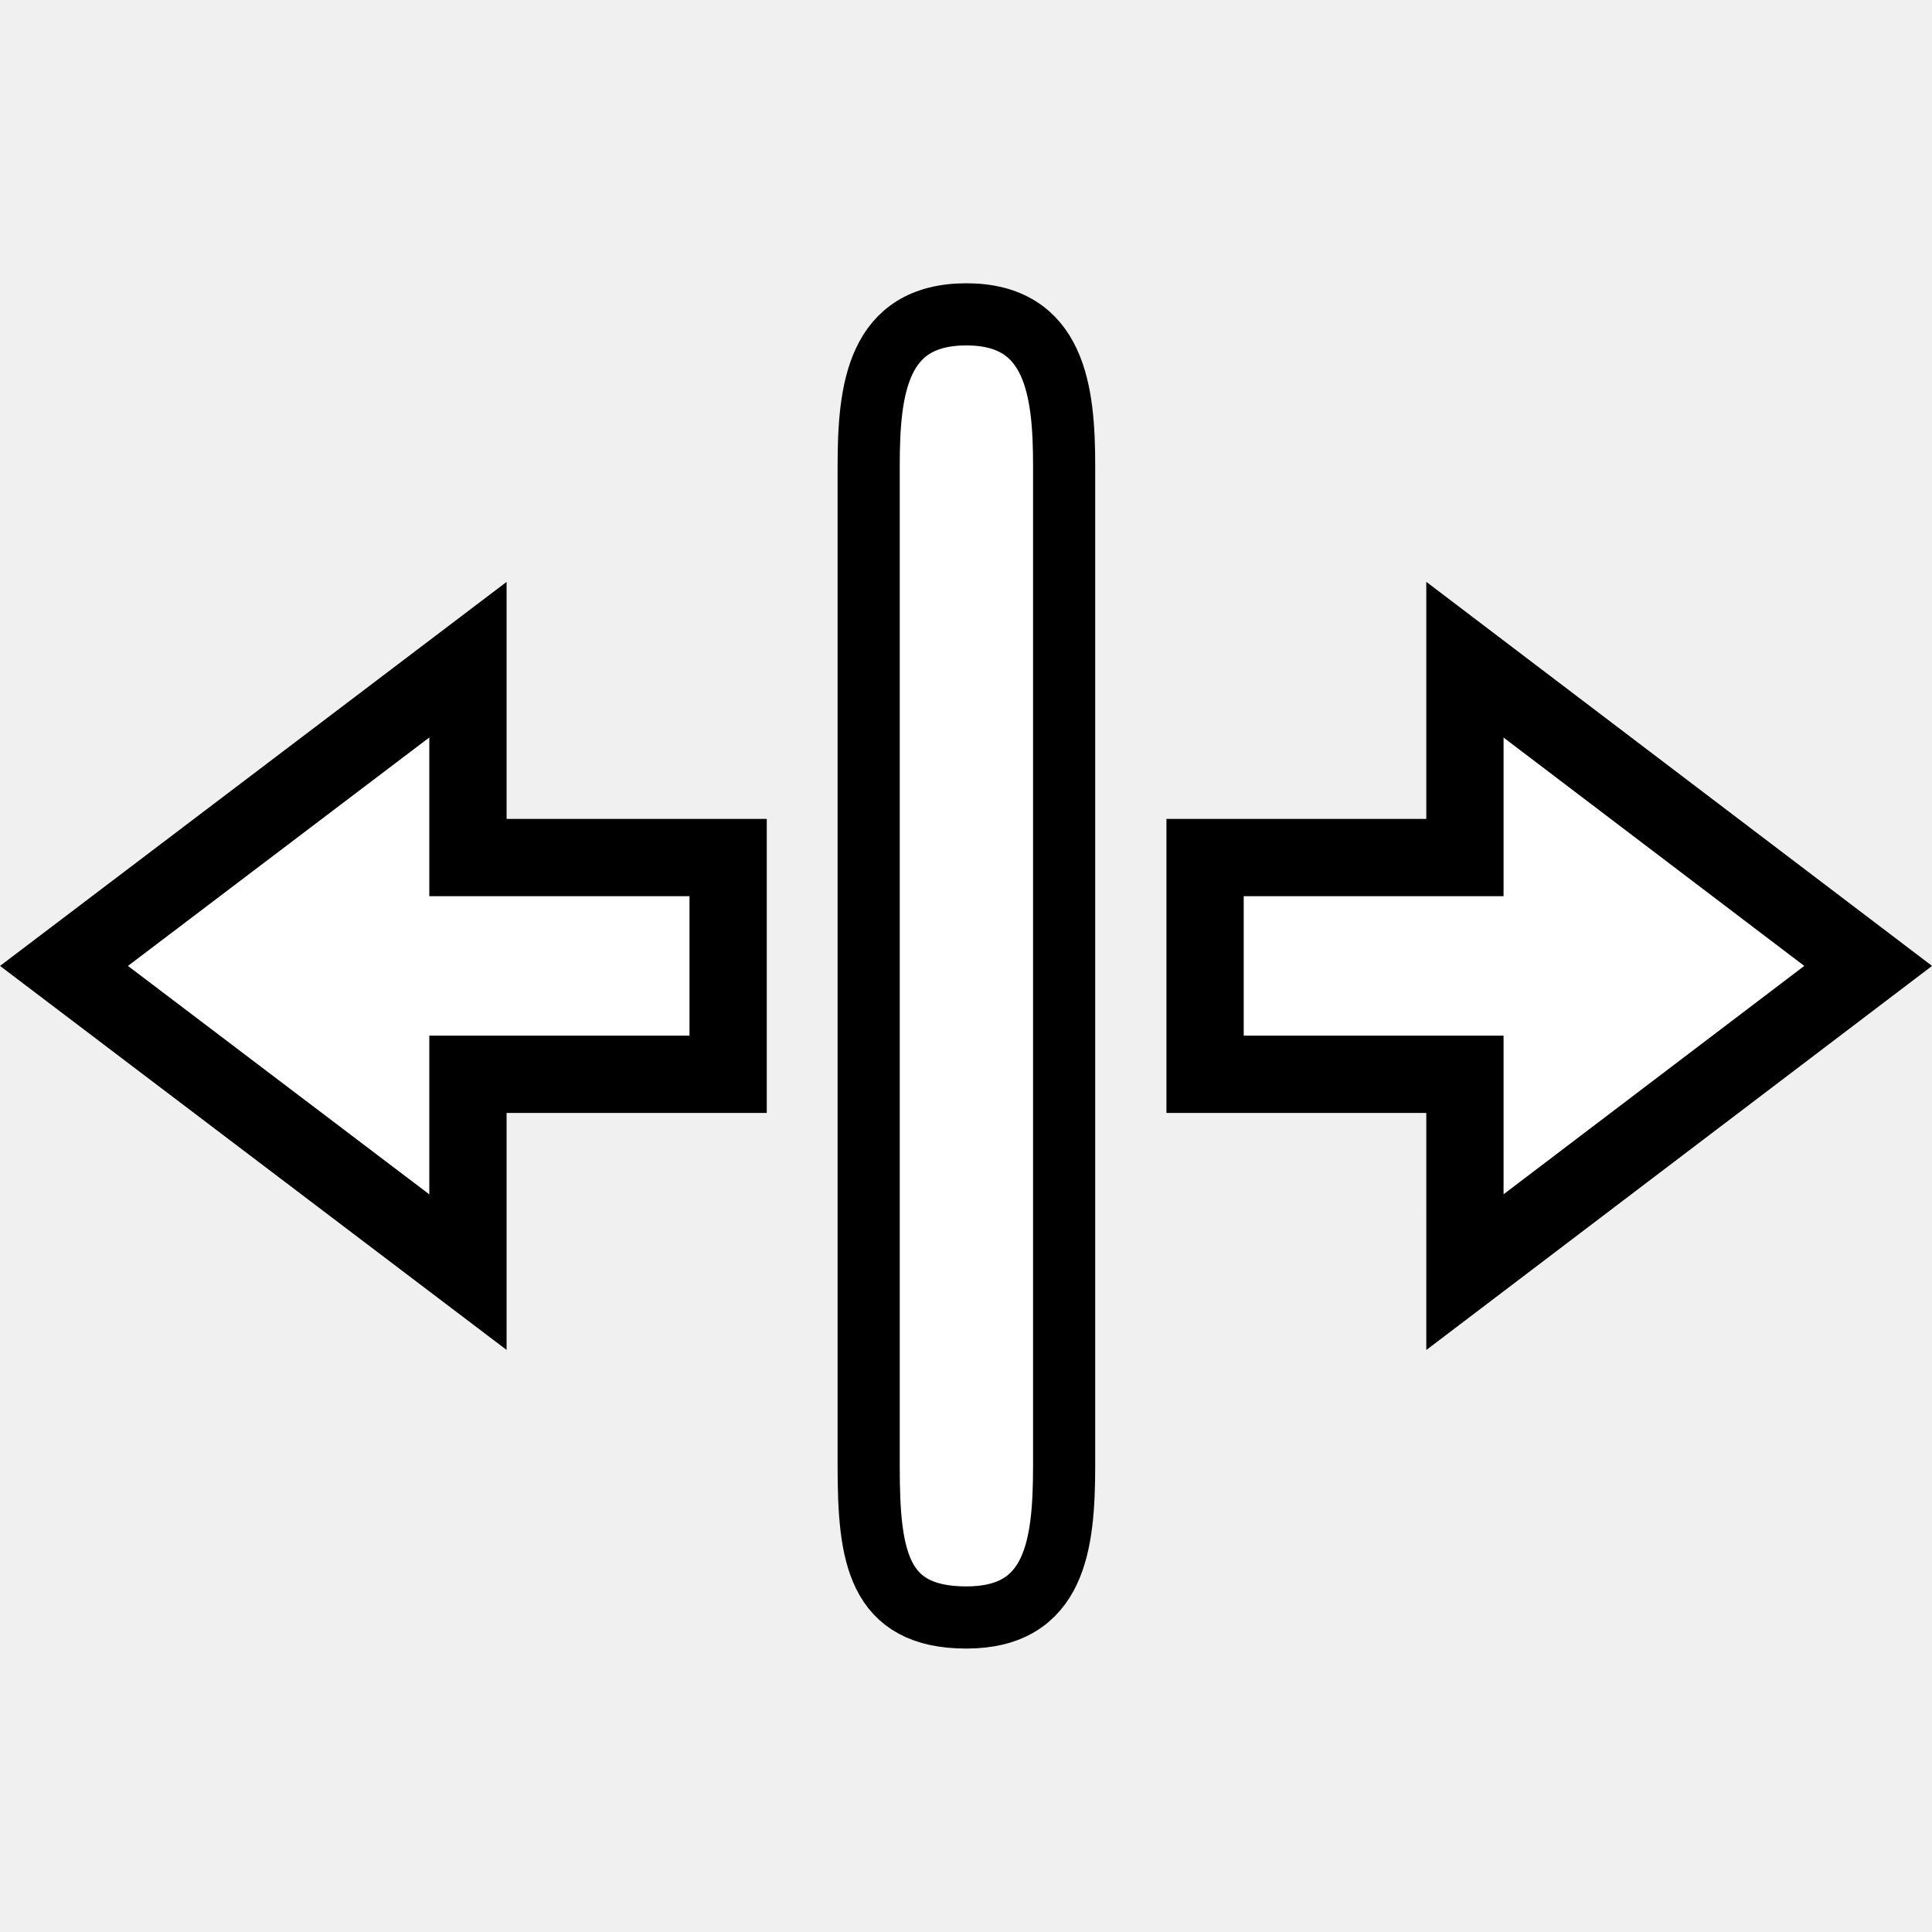
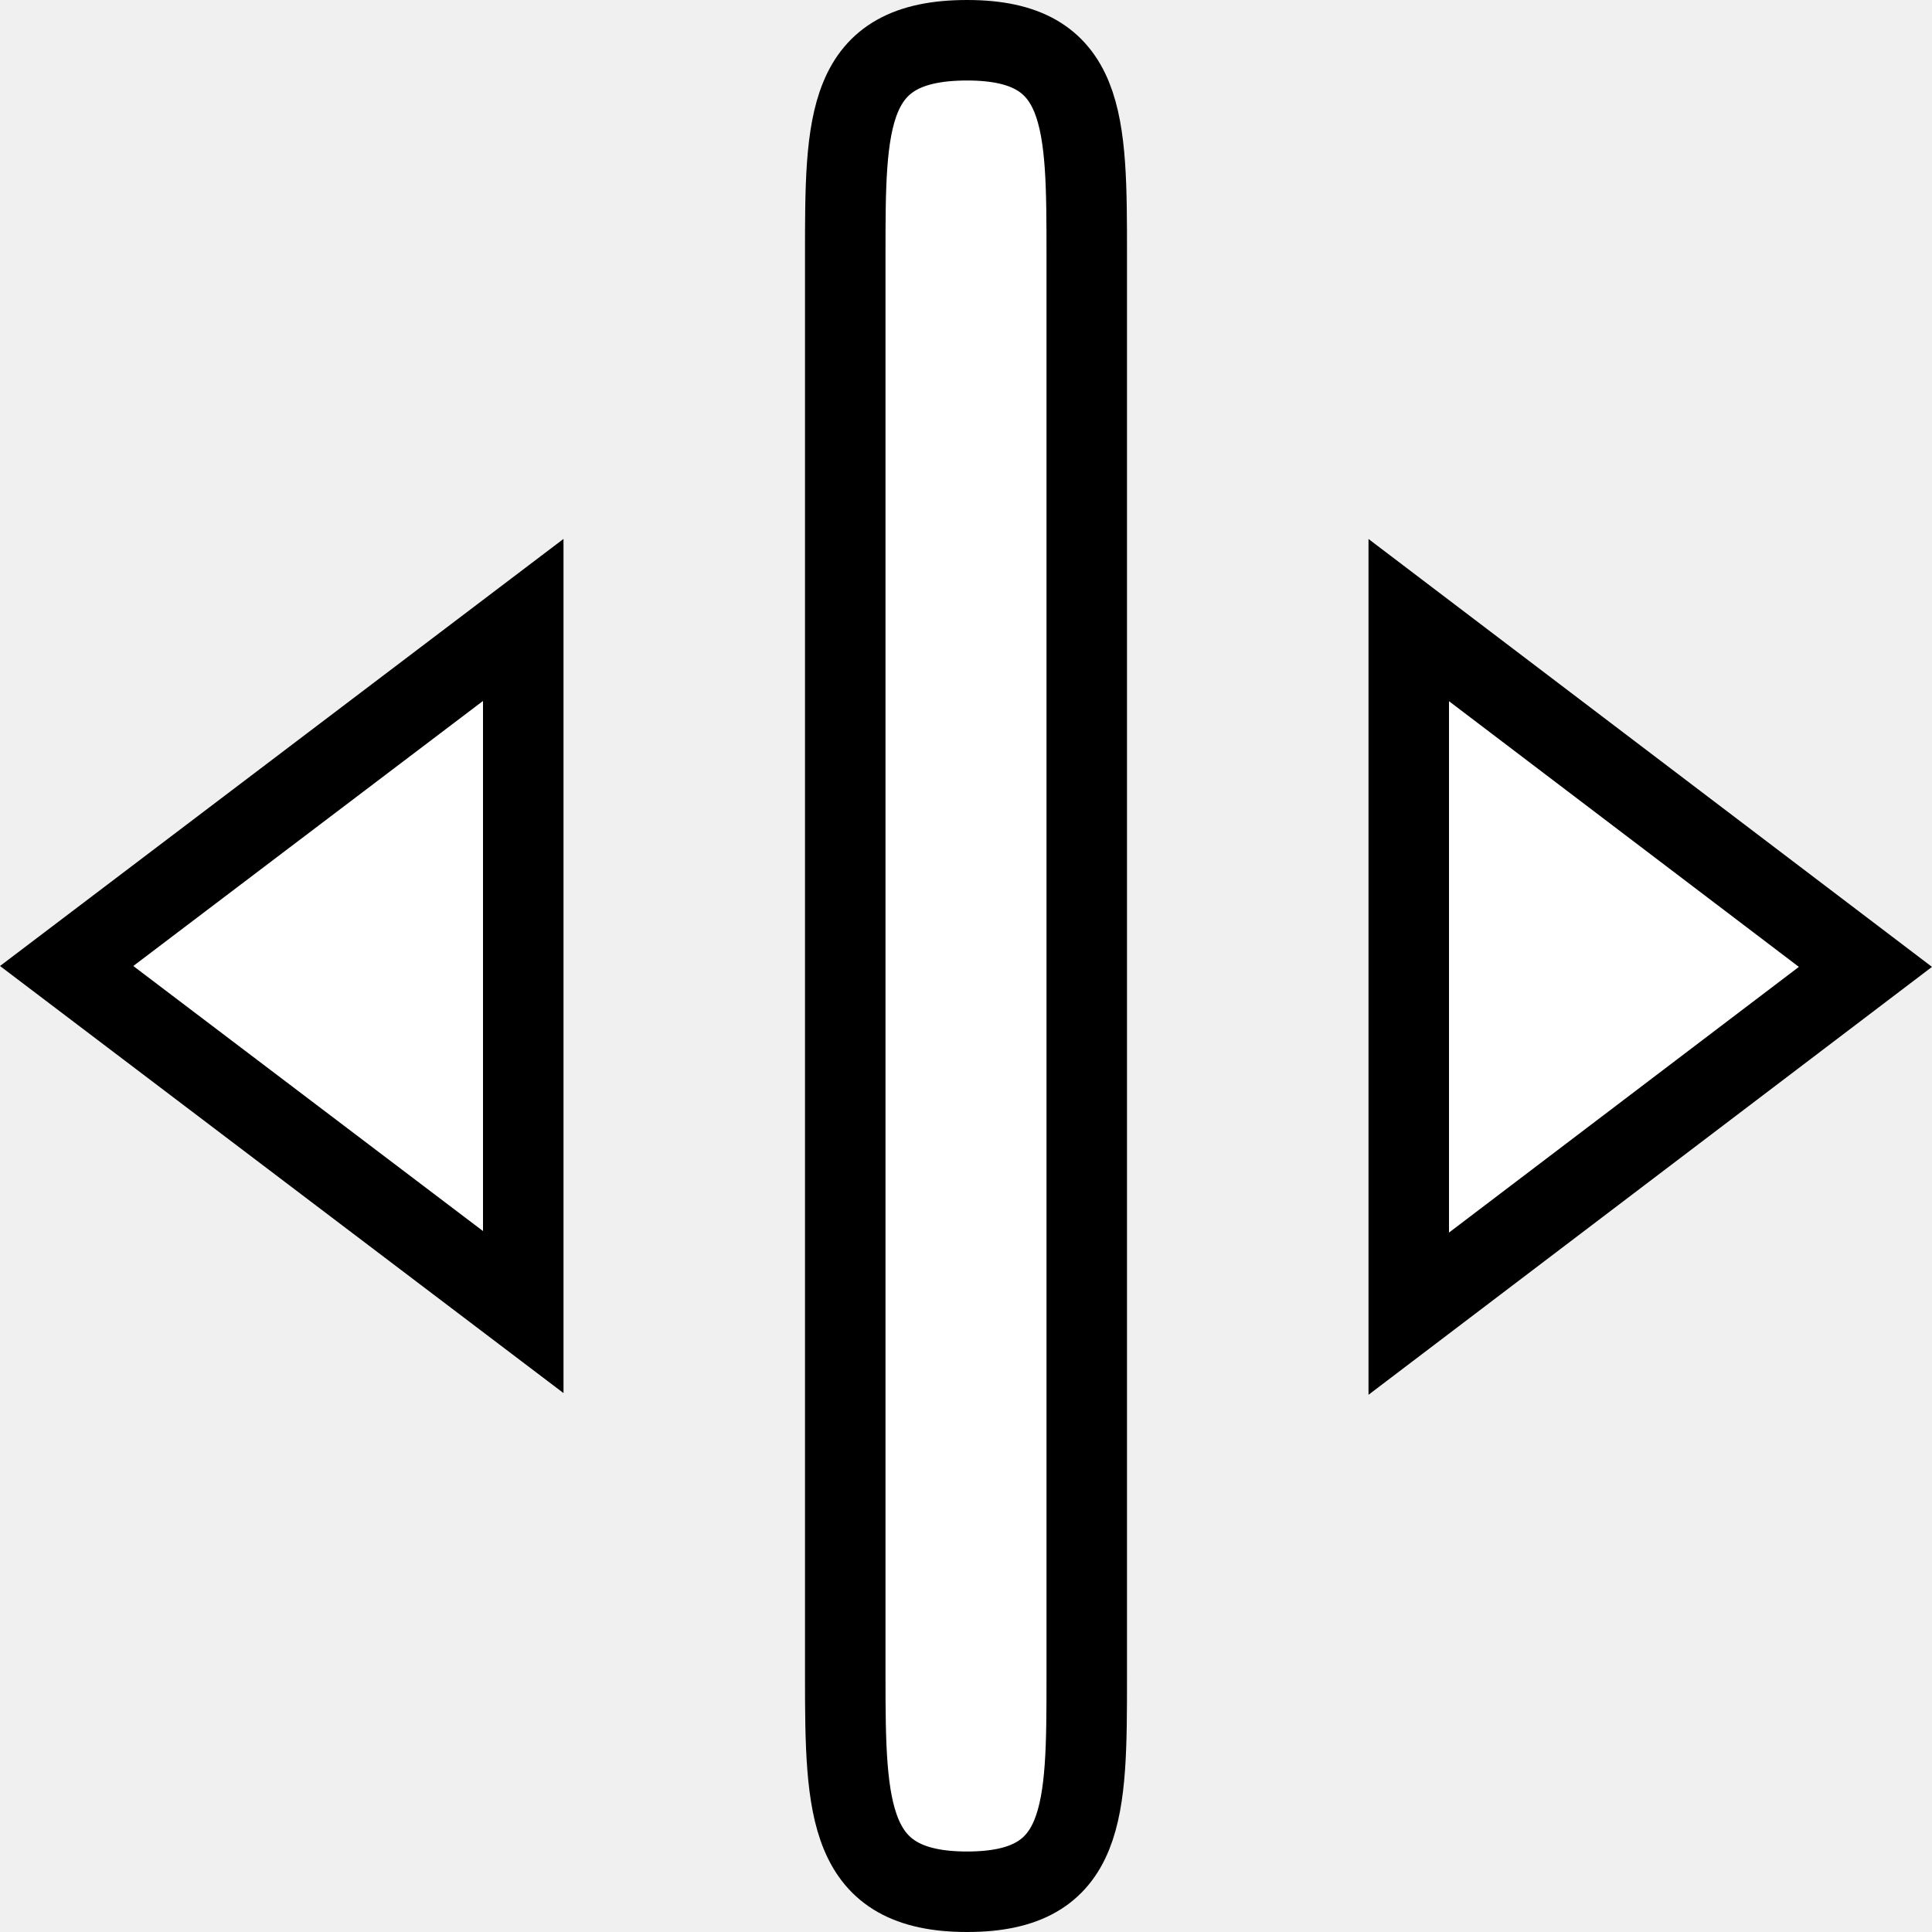
<svg xmlns="http://www.w3.org/2000/svg" version="1.1" id="svg1" width="24" height="24" viewBox="0 0 24 24" xml:space="preserve">
  <defs id="defs1" />
-   <path id="Selection-7" fill="none" stroke="#000000" stroke-width="0.732" d="m 10.791,5.786 c 0,-0.945 0.105,-1.881 1.214,-1.881 1.109,0 1.214,0.96 1.214,1.883 V 18.212 c -0.001,0.976 -0.105,1.881 -1.214,1.881 -1.109,0 -1.214,-0.774 -1.214,-1.883 z" style="display:inline;fill:#ffffff;fill-opacity:1;stroke:#000000;stroke-width:0.772;stroke-dasharray:none;stroke-opacity:1;paint-order:normal" />
-   <path id="Selection-5" fill="none" stroke="#000000" stroke-width="0.586" d="M 9.045,13.345 H 5.813 v 2.458 L 0.795,11.999 5.813,8.195 v 2.458 h 3.232 z" style="display:inline;fill:#ffffff;fill-opacity:1;stroke:#000000;stroke-width:0.96;stroke-dasharray:none;stroke-opacity:1;paint-order:normal" />
-   <path id="path6" fill="none" stroke="#000000" stroke-width="0.586" d="m 18.198,15.803 -1.04e-4,-2.458 h -3.228 v -2.692 h 3.228 V 8.195 l 5.009,3.804 z" style="display:inline;fill:#ffffff;fill-opacity:1;stroke:#000000;stroke-width:0.96;stroke-dasharray:none;stroke-opacity:1;paint-order:normal" />
+   <path id="Selection-7" fill="none" stroke="#000000" stroke-width="0.732" d="M 10.5,3.173 C 10.5,1.5 10.5,0.5 12.014,0.5 13.5,0.5 13.5,1.5 13.5,3.176 l 0,17.651 c 0,1.673 0,2.673 -1.486,2.673 C 10.528,23.5 10.5,22.5 10.5,20.824 Z" style="display:inline;fill:#ffffff;fill-opacity:1;stroke:#000000;stroke-width:1;stroke-dasharray:none;stroke-opacity:1;paint-order:normal" />
+   <path id="Selection-5" fill="none" stroke="#000000" stroke-width="0.586" d="M 6.5,16.299 0.828,12 6.5,7.701 Z" style="display:inline;fill:#ffffff;fill-opacity:1;stroke:#000000;stroke-width:1;stroke-dasharray:none;stroke-opacity:1;paint-order:normal" />
+   <path id="path6" fill="none" stroke="#000000" stroke-width="0.586" d="M 17.5,16.319 17.5,7.703 23.173,12.011 Z" style="display:inline;fill:#ffffff;fill-opacity:1;stroke:#000000;stroke-width:1;stroke-dasharray:none;stroke-opacity:1;paint-order:normal" />
</svg>
